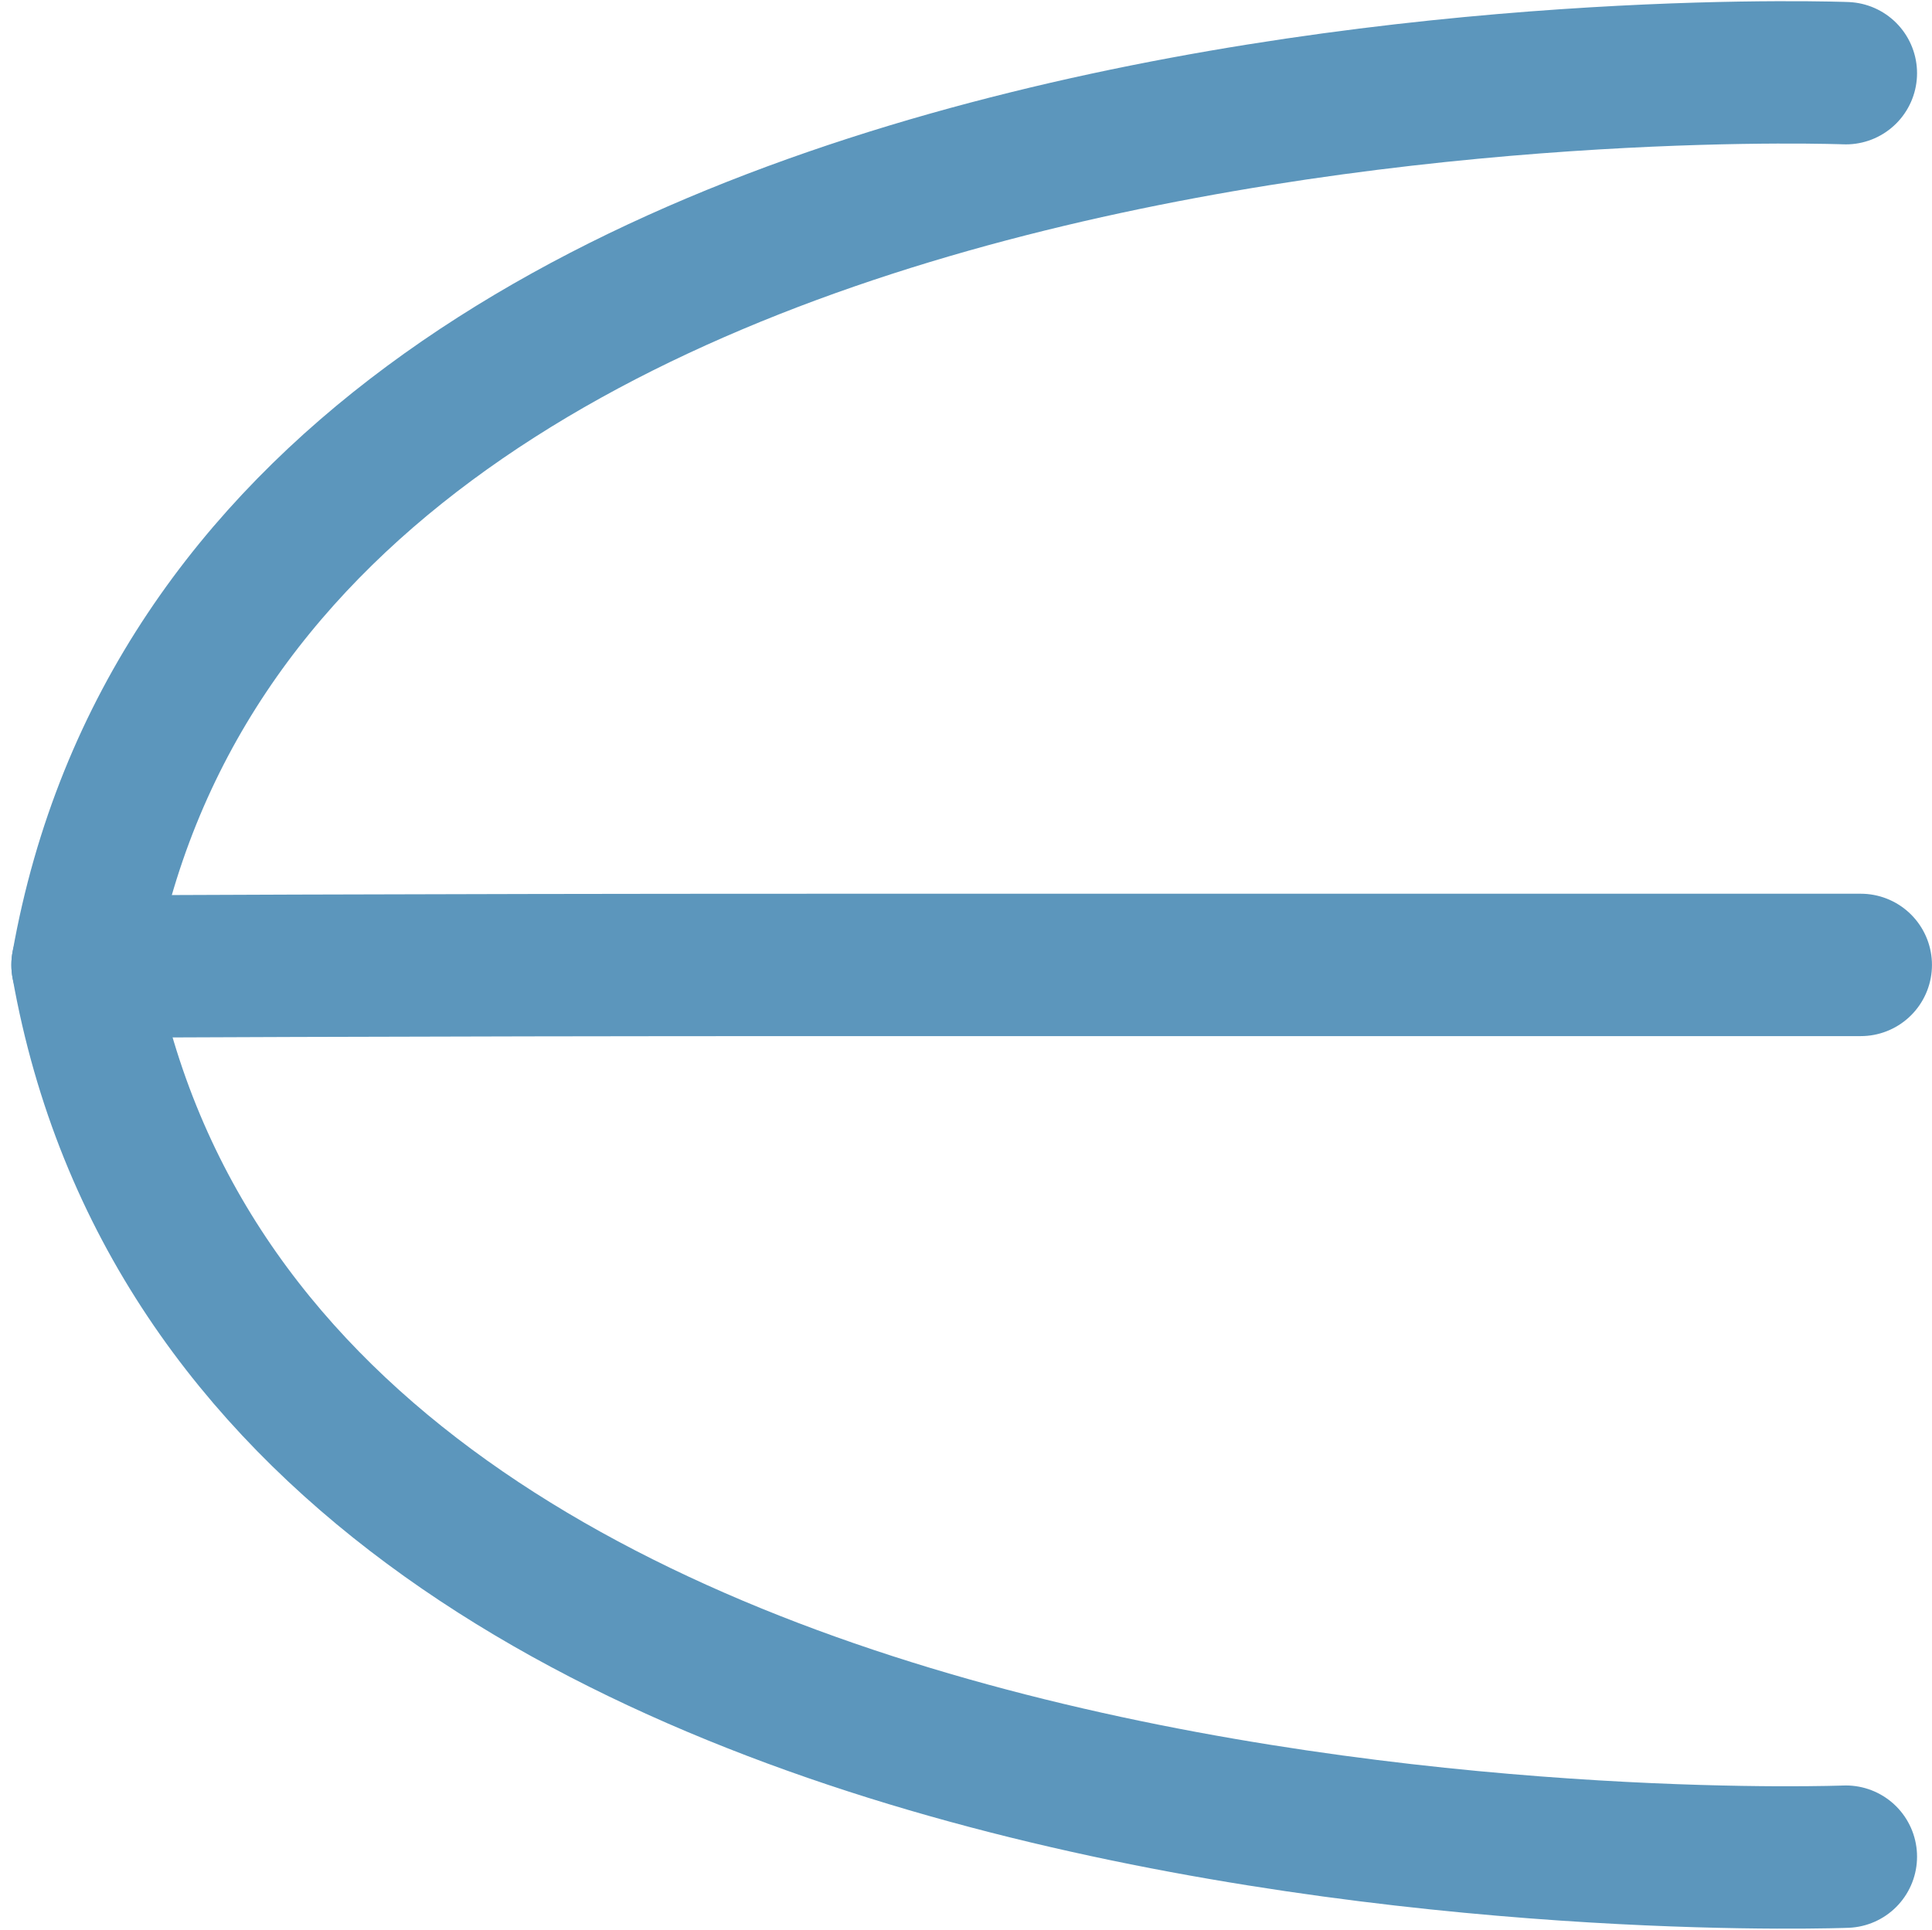
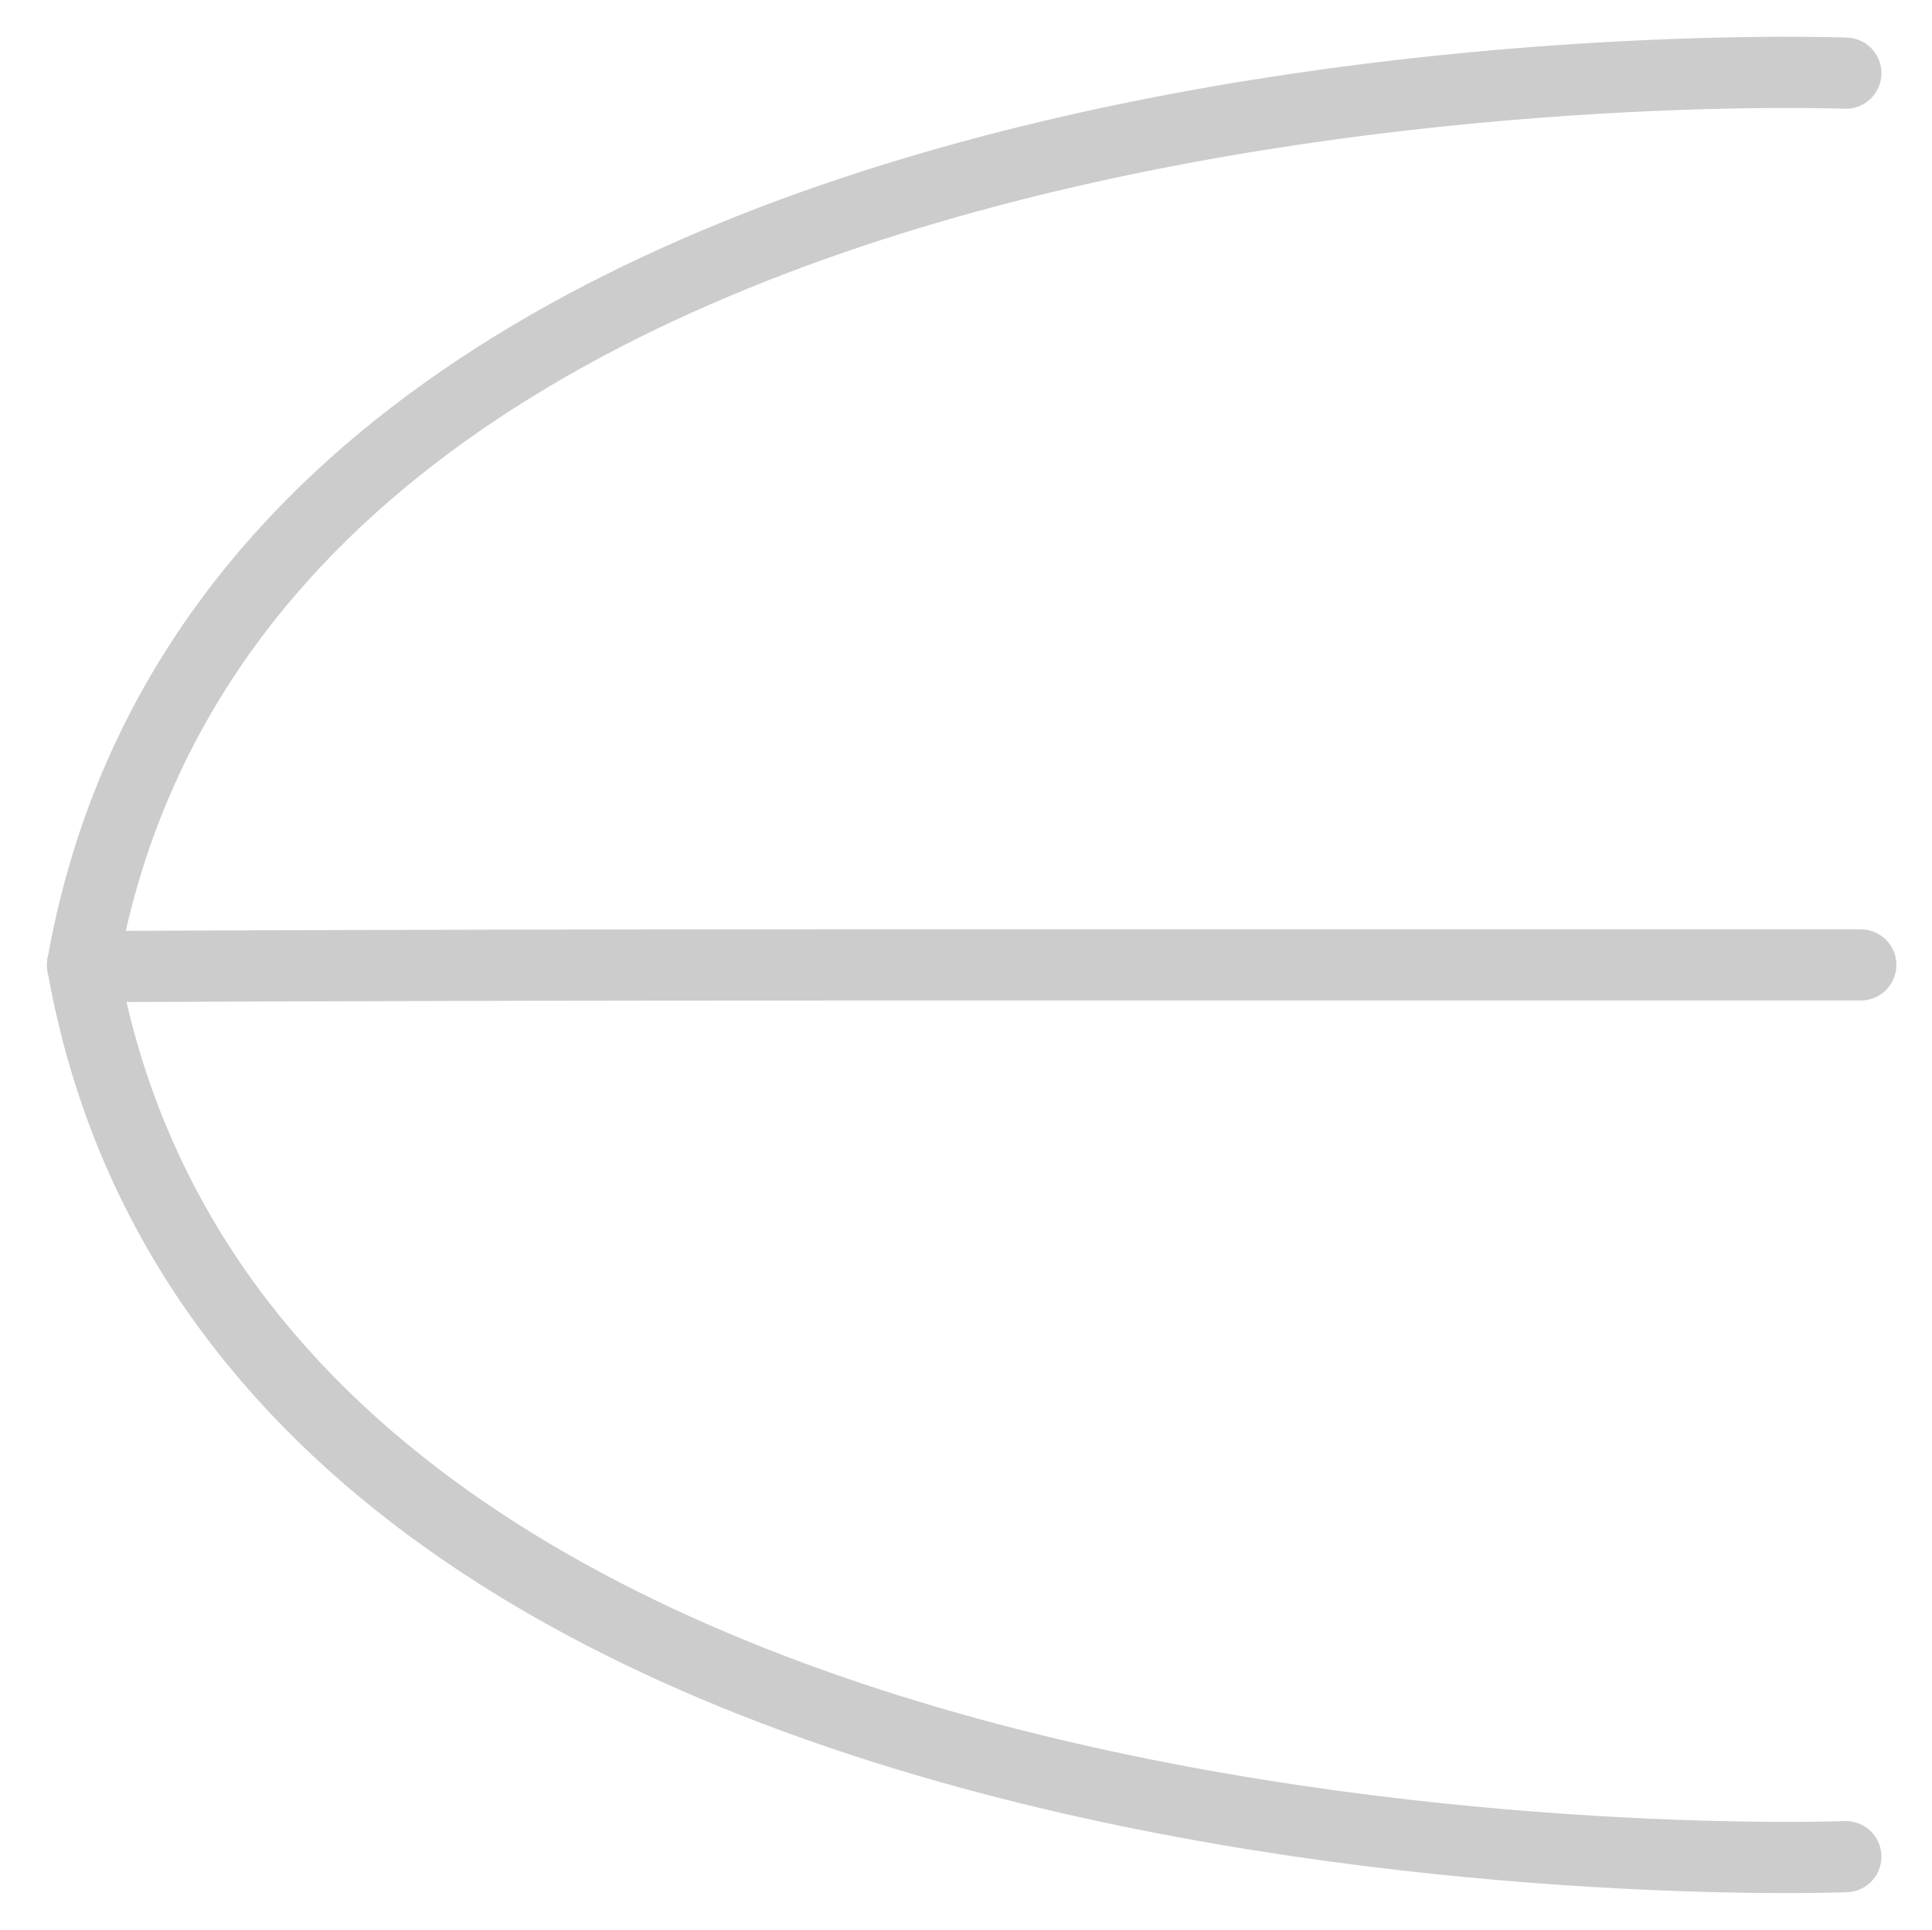
<svg xmlns="http://www.w3.org/2000/svg" width="54.264" height="54.216" viewBox="0 0 54.264 54.216">
  <g id="Group_1" data-name="Group 1" transform="translate(-102.712 -91.392)">
-     <path id="Path_2" data-name="Path 2" d="M.973.048S9.546,0,21.76,0H50.743" transform="translate(104.232 118.5)" fill="none" stroke="#5c96bc" stroke-linecap="round" stroke-width="4" />
-     <path id="Path_3" data-name="Path 3" d="M156.5,118.5c4.749-26.791,49.525-25.052,49.525-25.052" transform="translate(-51.469)" fill="none" stroke="#5c96bc" stroke-linecap="round" stroke-width="4" />
-     <path id="Path_4" data-name="Path 4" d="M156.5,93.425c4.749,26.791,49.525,25.052,49.525,25.052" transform="translate(-51.469 25.075)" fill="none" stroke="#5c96bc" stroke-linecap="round" stroke-width="4" />
+     <path id="Path_2" data-name="Path 2" d="M.973.048S9.546,0,21.76,0H50.743" transform="translate(104.232 118.5)" fill="none" stroke="#ccc" stroke-linecap="round" stroke-width="2" />
+     <path id="Path_3" data-name="Path 3" d="M156.5,118.5c4.749-26.791,49.525-25.052,49.525-25.052" transform="translate(-51.469)" fill="none" stroke="#ccc" stroke-linecap="round" stroke-width="2" />
+     <path id="Path_4" data-name="Path 4" d="M156.5,93.425c4.749,26.791,49.525,25.052,49.525,25.052" transform="translate(-51.469 25.075)" fill="none" stroke="#ccc" stroke-linecap="round" stroke-width="2" />
  </g>
</svg>
